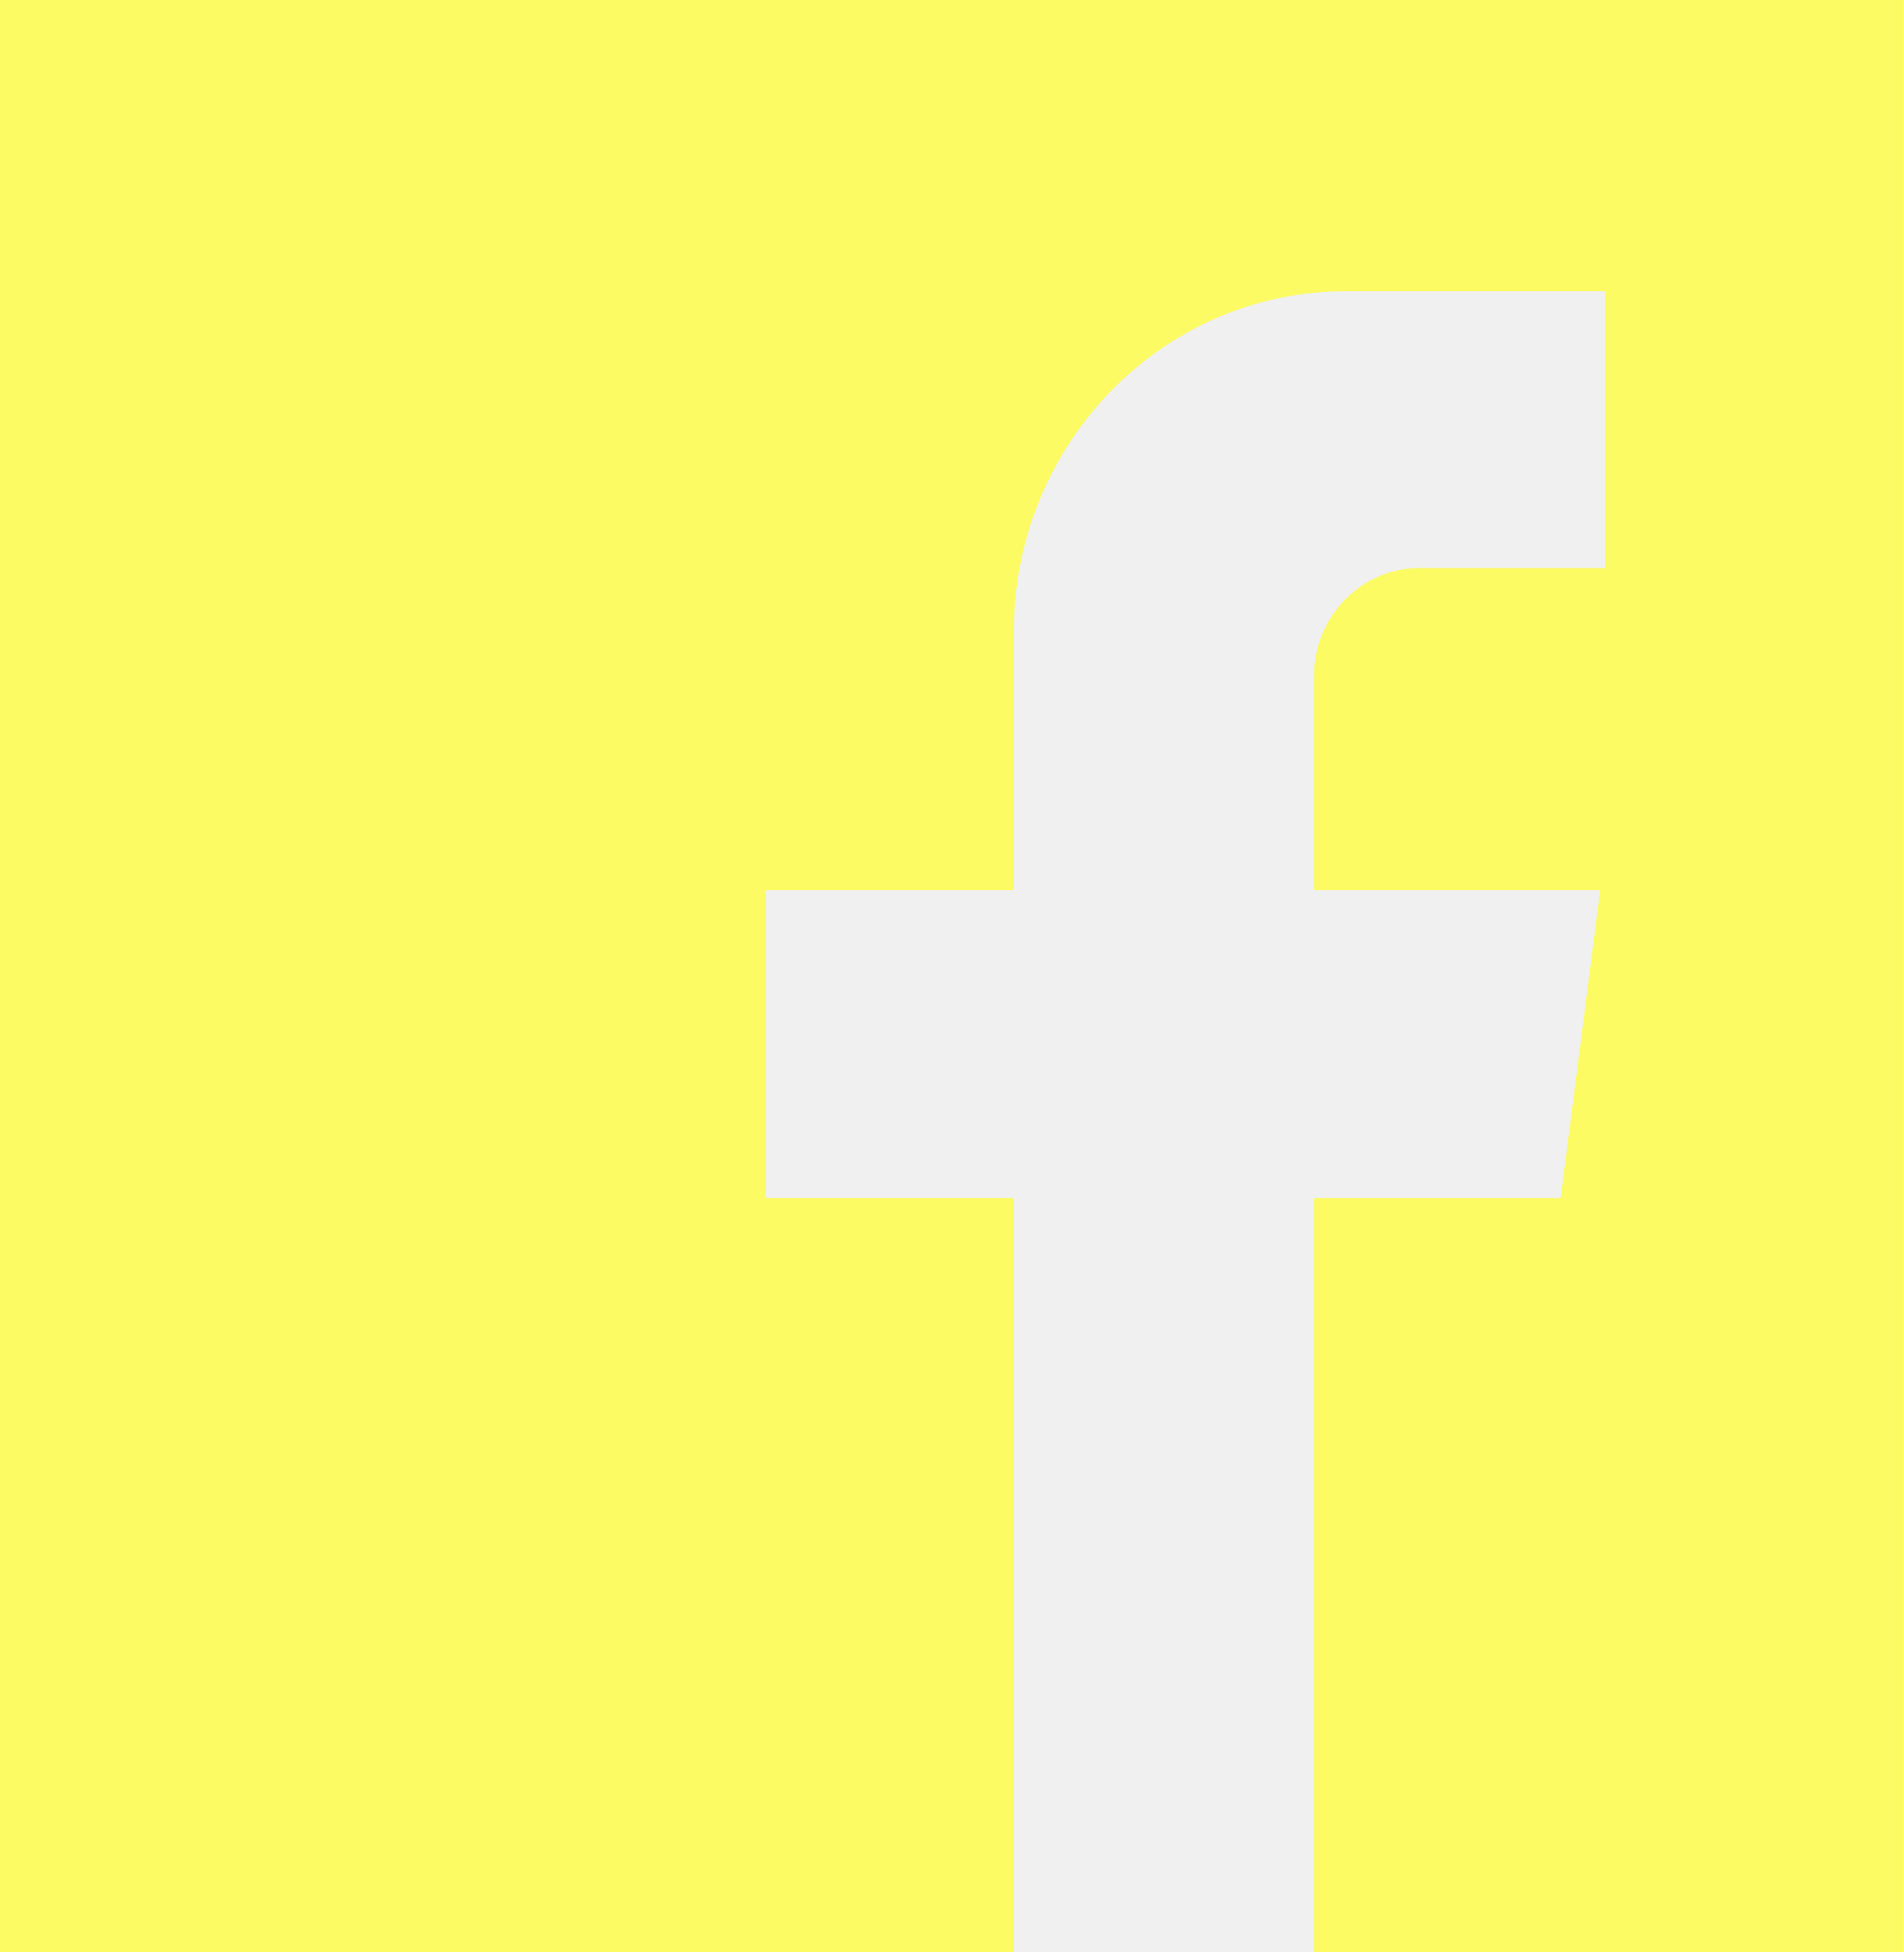
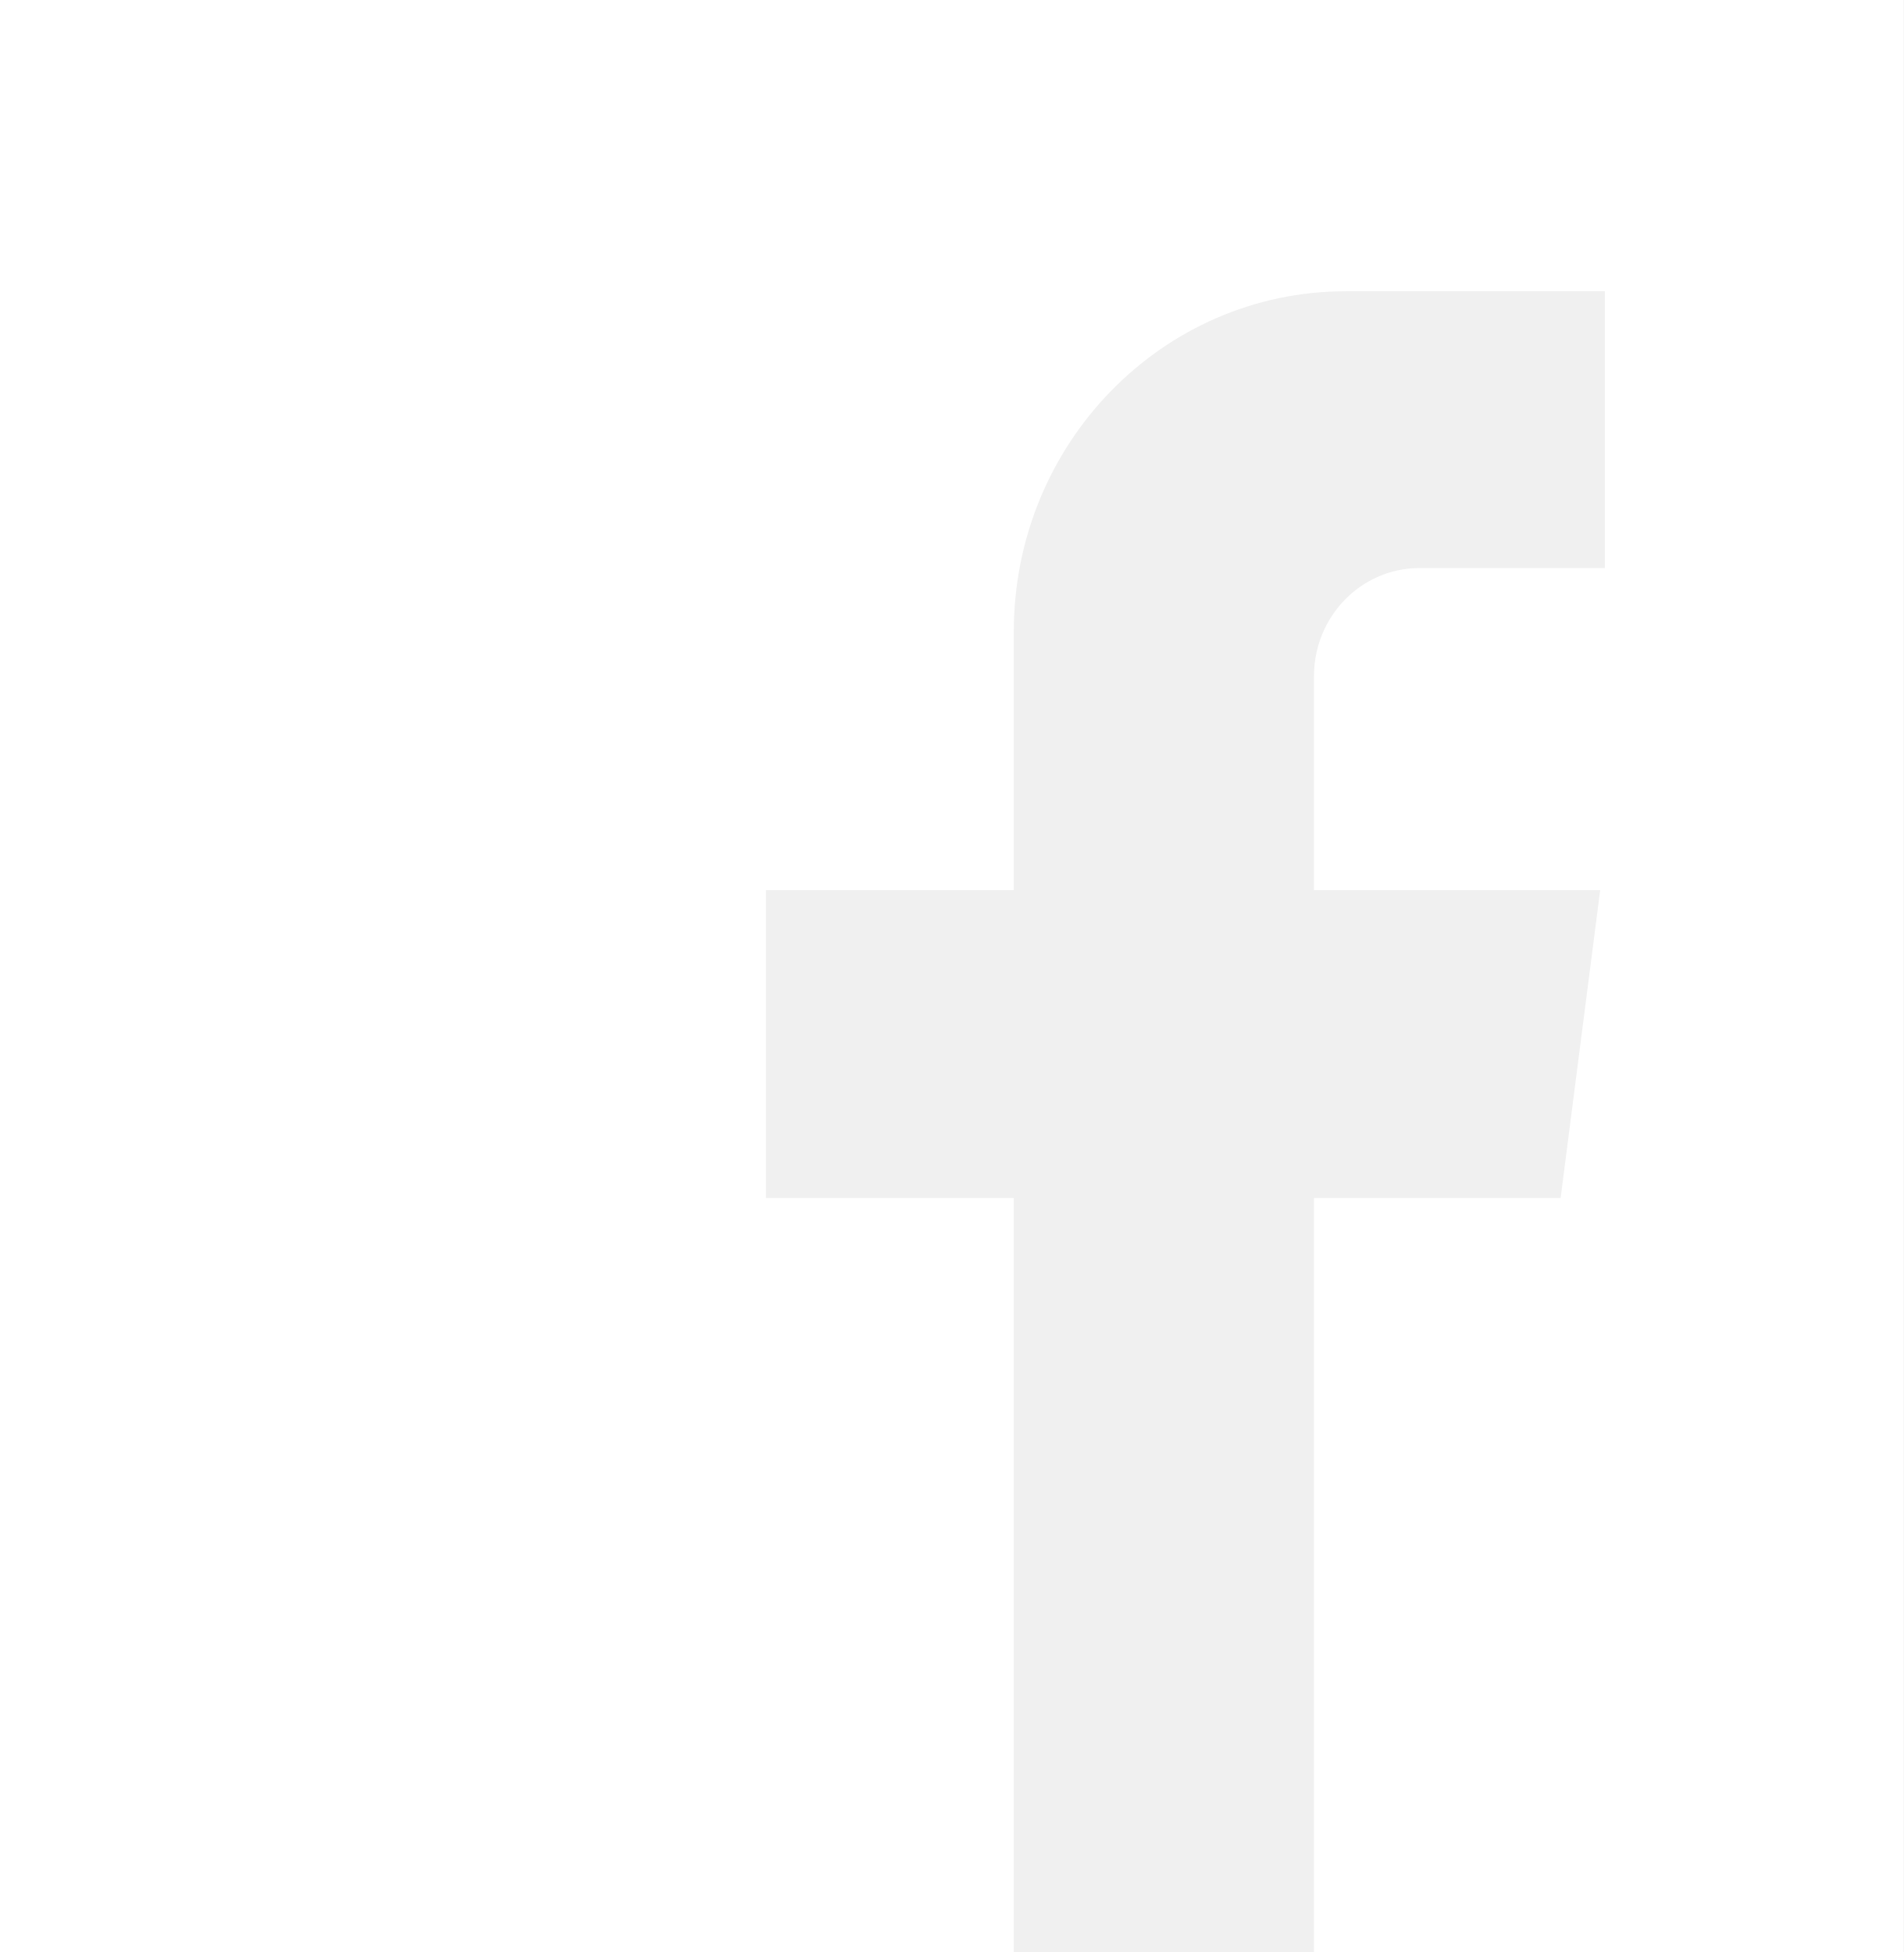
- <svg xmlns="http://www.w3.org/2000/svg" fill="none" height="80" viewBox="0 0 78 80" width="78">
-   <path d="m0 0v80h41.54v-30.902h-10.155v-12.615h10.155v-10.595c0-7.705 6.09-13.951 13.602-13.951h10.616v11.344h-7.596c-2.387 0-4.322 1.985-4.322 4.433v8.769h11.728l-1.621 12.615h-10.107v30.902h24.16v-80z" fill="#fcfb63" />
+ <svg xmlns="http://www.w3.org/2000/svg" width="78" height="80" viewBox="0 0 78 80" fill="none">
+   <path d="M0 0V80H41.54V49.098H31.385V36.483H41.54V25.888C41.54 18.183 47.63 11.937 55.142 11.937H65.758V23.281H58.162C55.775 23.281 53.84 25.265 53.84 27.714V36.483H65.567L63.946 49.098H53.84V80H78V0H0Z" fill="white" />
</svg>
